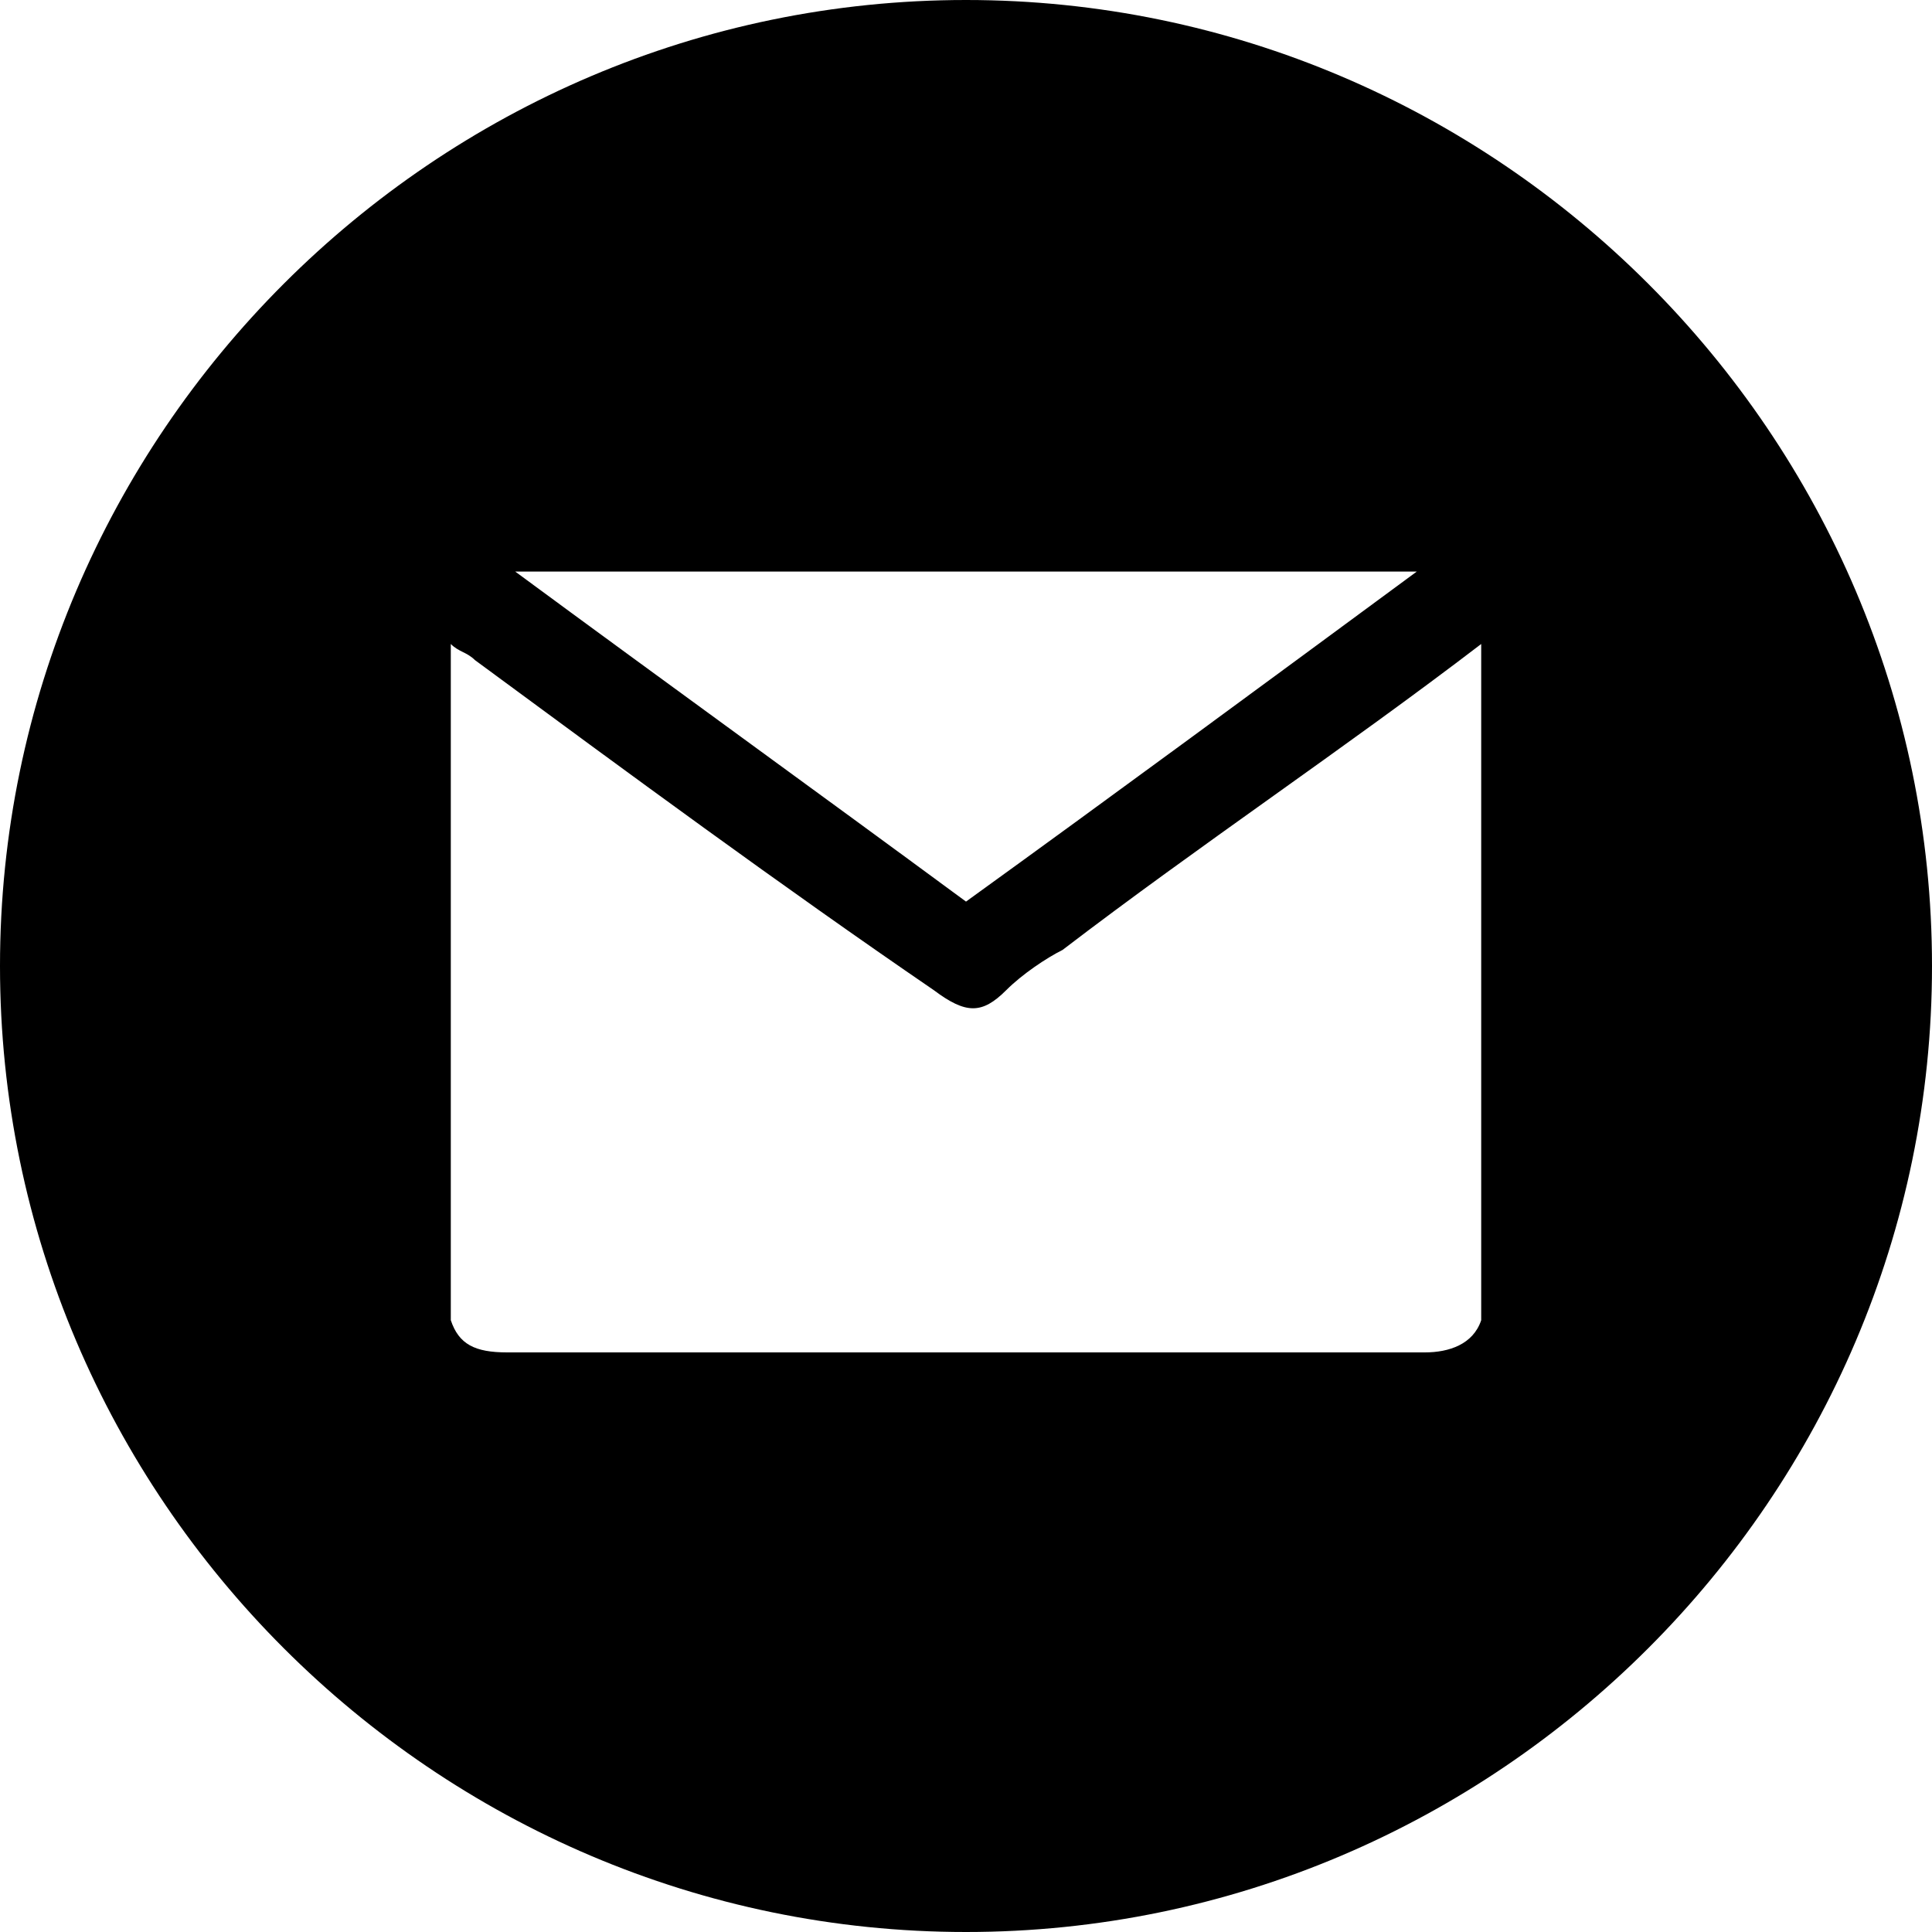
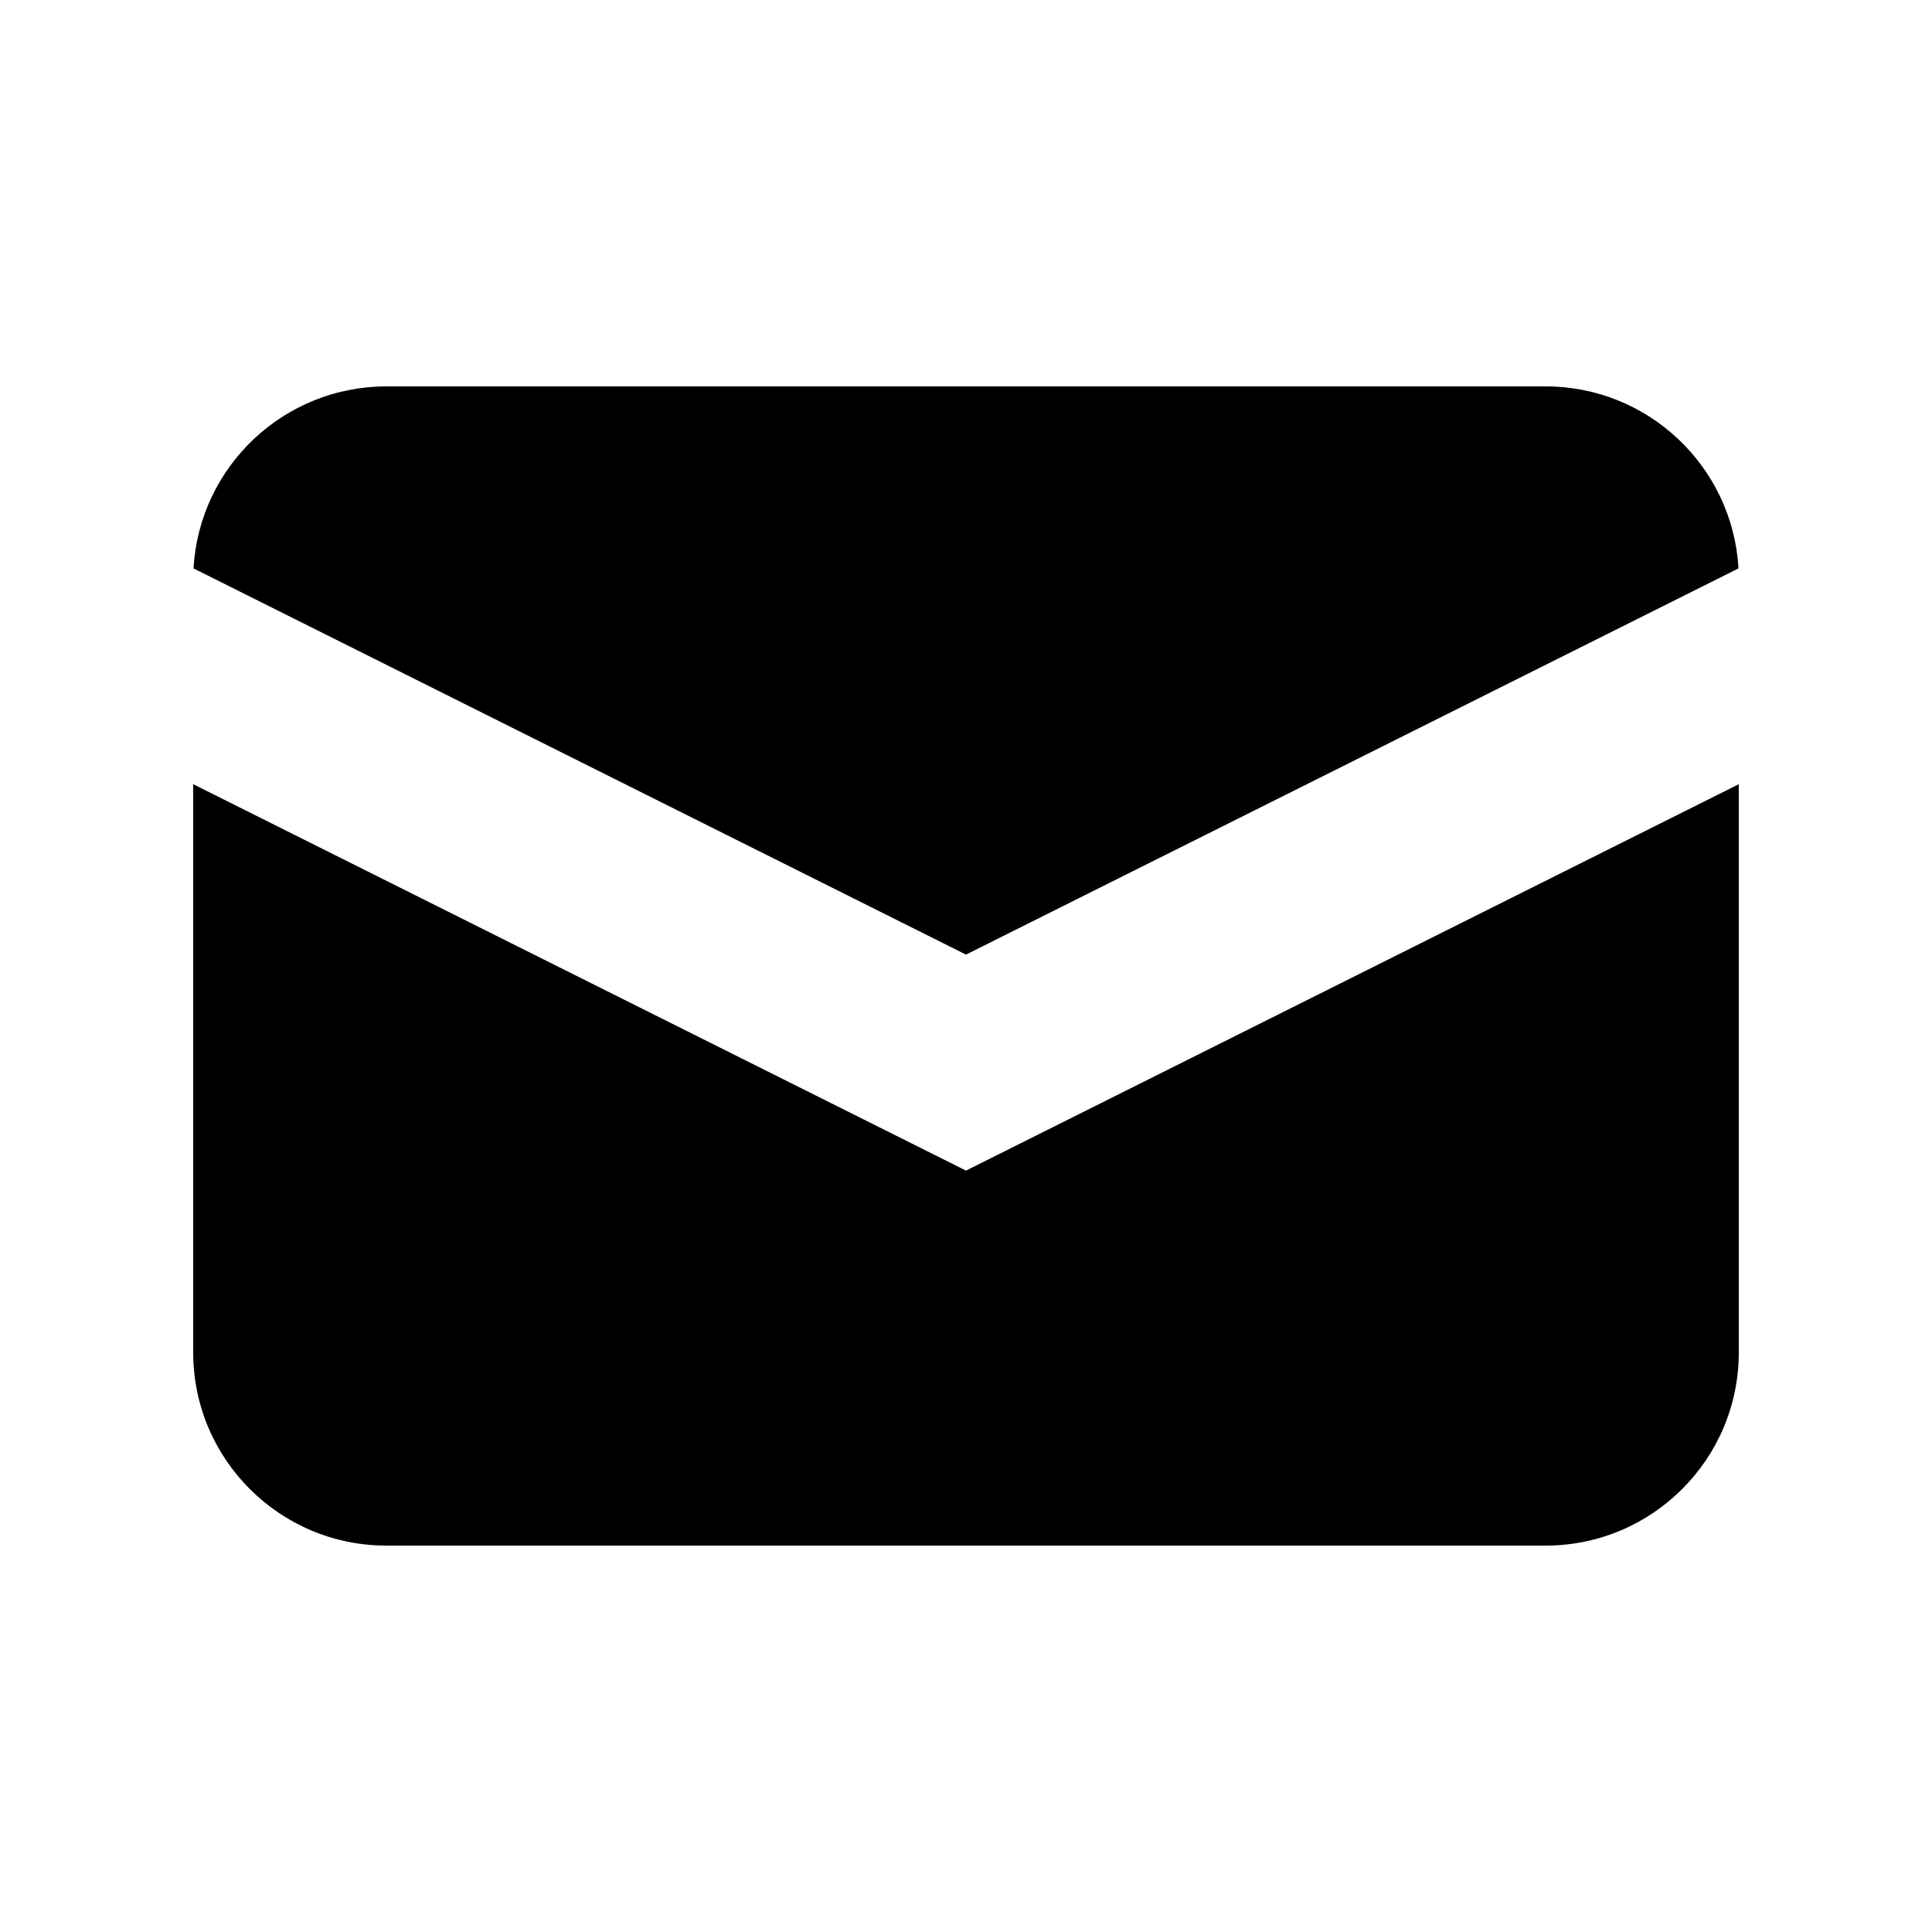
- <svg xmlns="http://www.w3.org/2000/svg" version="1.1" id="Capa_1" x="0px" y="0px" viewBox="0 0 24 24" style="enable-background:new 0 0 24 24;" xml:space="preserve">
-   <path d="M12,0C5.4,0,0,5.4,0,12s5.4,12,12,12s12-5.4,12-12S18.6,0,12,0z M17.6,7.1c-1.9,1.4-3.8,2.8-5.6,4.1  c-1.9-1.4-3.7-2.7-5.6-4.1C10.1,7.1,13.8,7.1,17.6,7.1z M18.4,16.4c-0.1,0.3-0.4,0.4-0.7,0.4c-3.8,0-7.6,0-11.4,0  c-0.4,0-0.6-0.1-0.7-0.4c0-2.8,0-5.6,0-8.4c0.1,0.1,0.2,0.1,0.3,0.2c1.9,1.4,3.8,2.8,5.7,4.1c0.4,0.3,0.6,0.3,0.9,0  c0.2-0.2,0.5-0.4,0.7-0.5c1.7-1.3,3.5-2.5,5.2-3.8C18.4,10.8,18.4,13.6,18.4,16.4z" />
+ <svg xmlns="http://www.w3.org/2000/svg" class="h-5 w-5" viewBox="0 0 20 20" fill="currentColor">
+   <path d="M2.003 5.884L10 9.882l7.997-3.998A2 2 0 0016 4H4a2 2 0 00-1.997 1.884z" />
+   <path d="M18 8.118l-8 4-8-4V14a2 2 0 002 2h12a2 2 0 002-2V8.118z" />
</svg>
